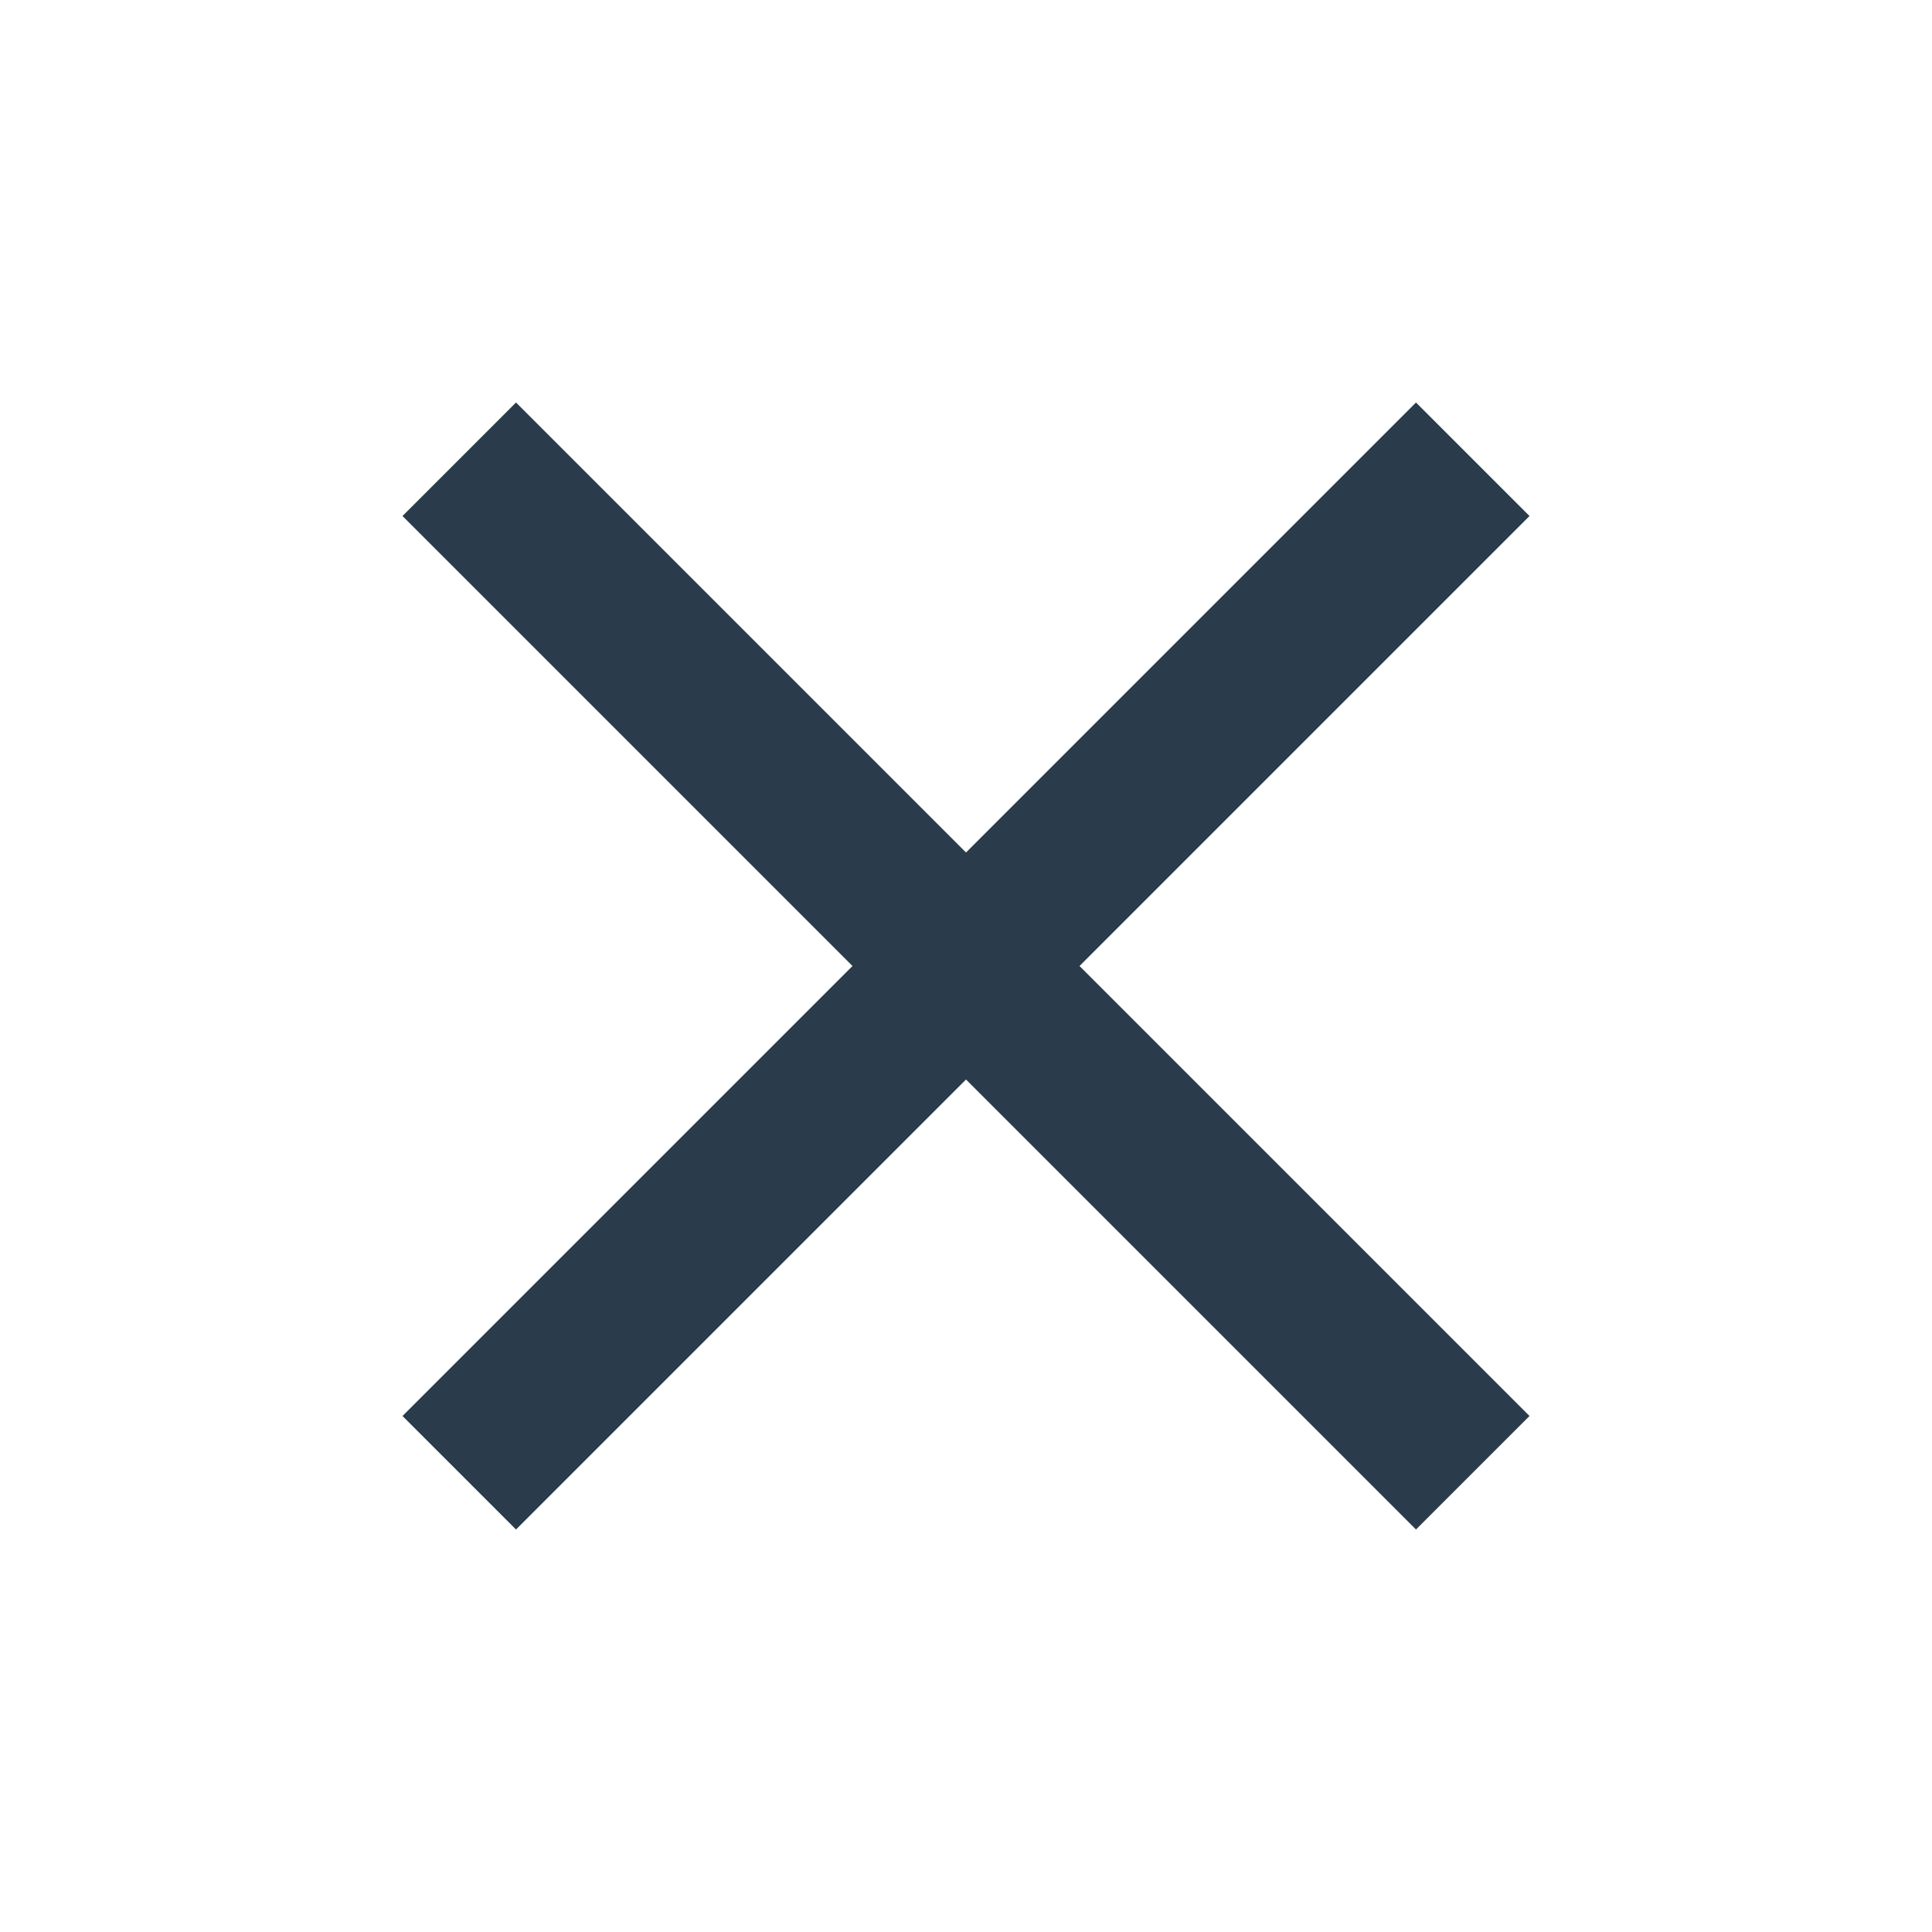
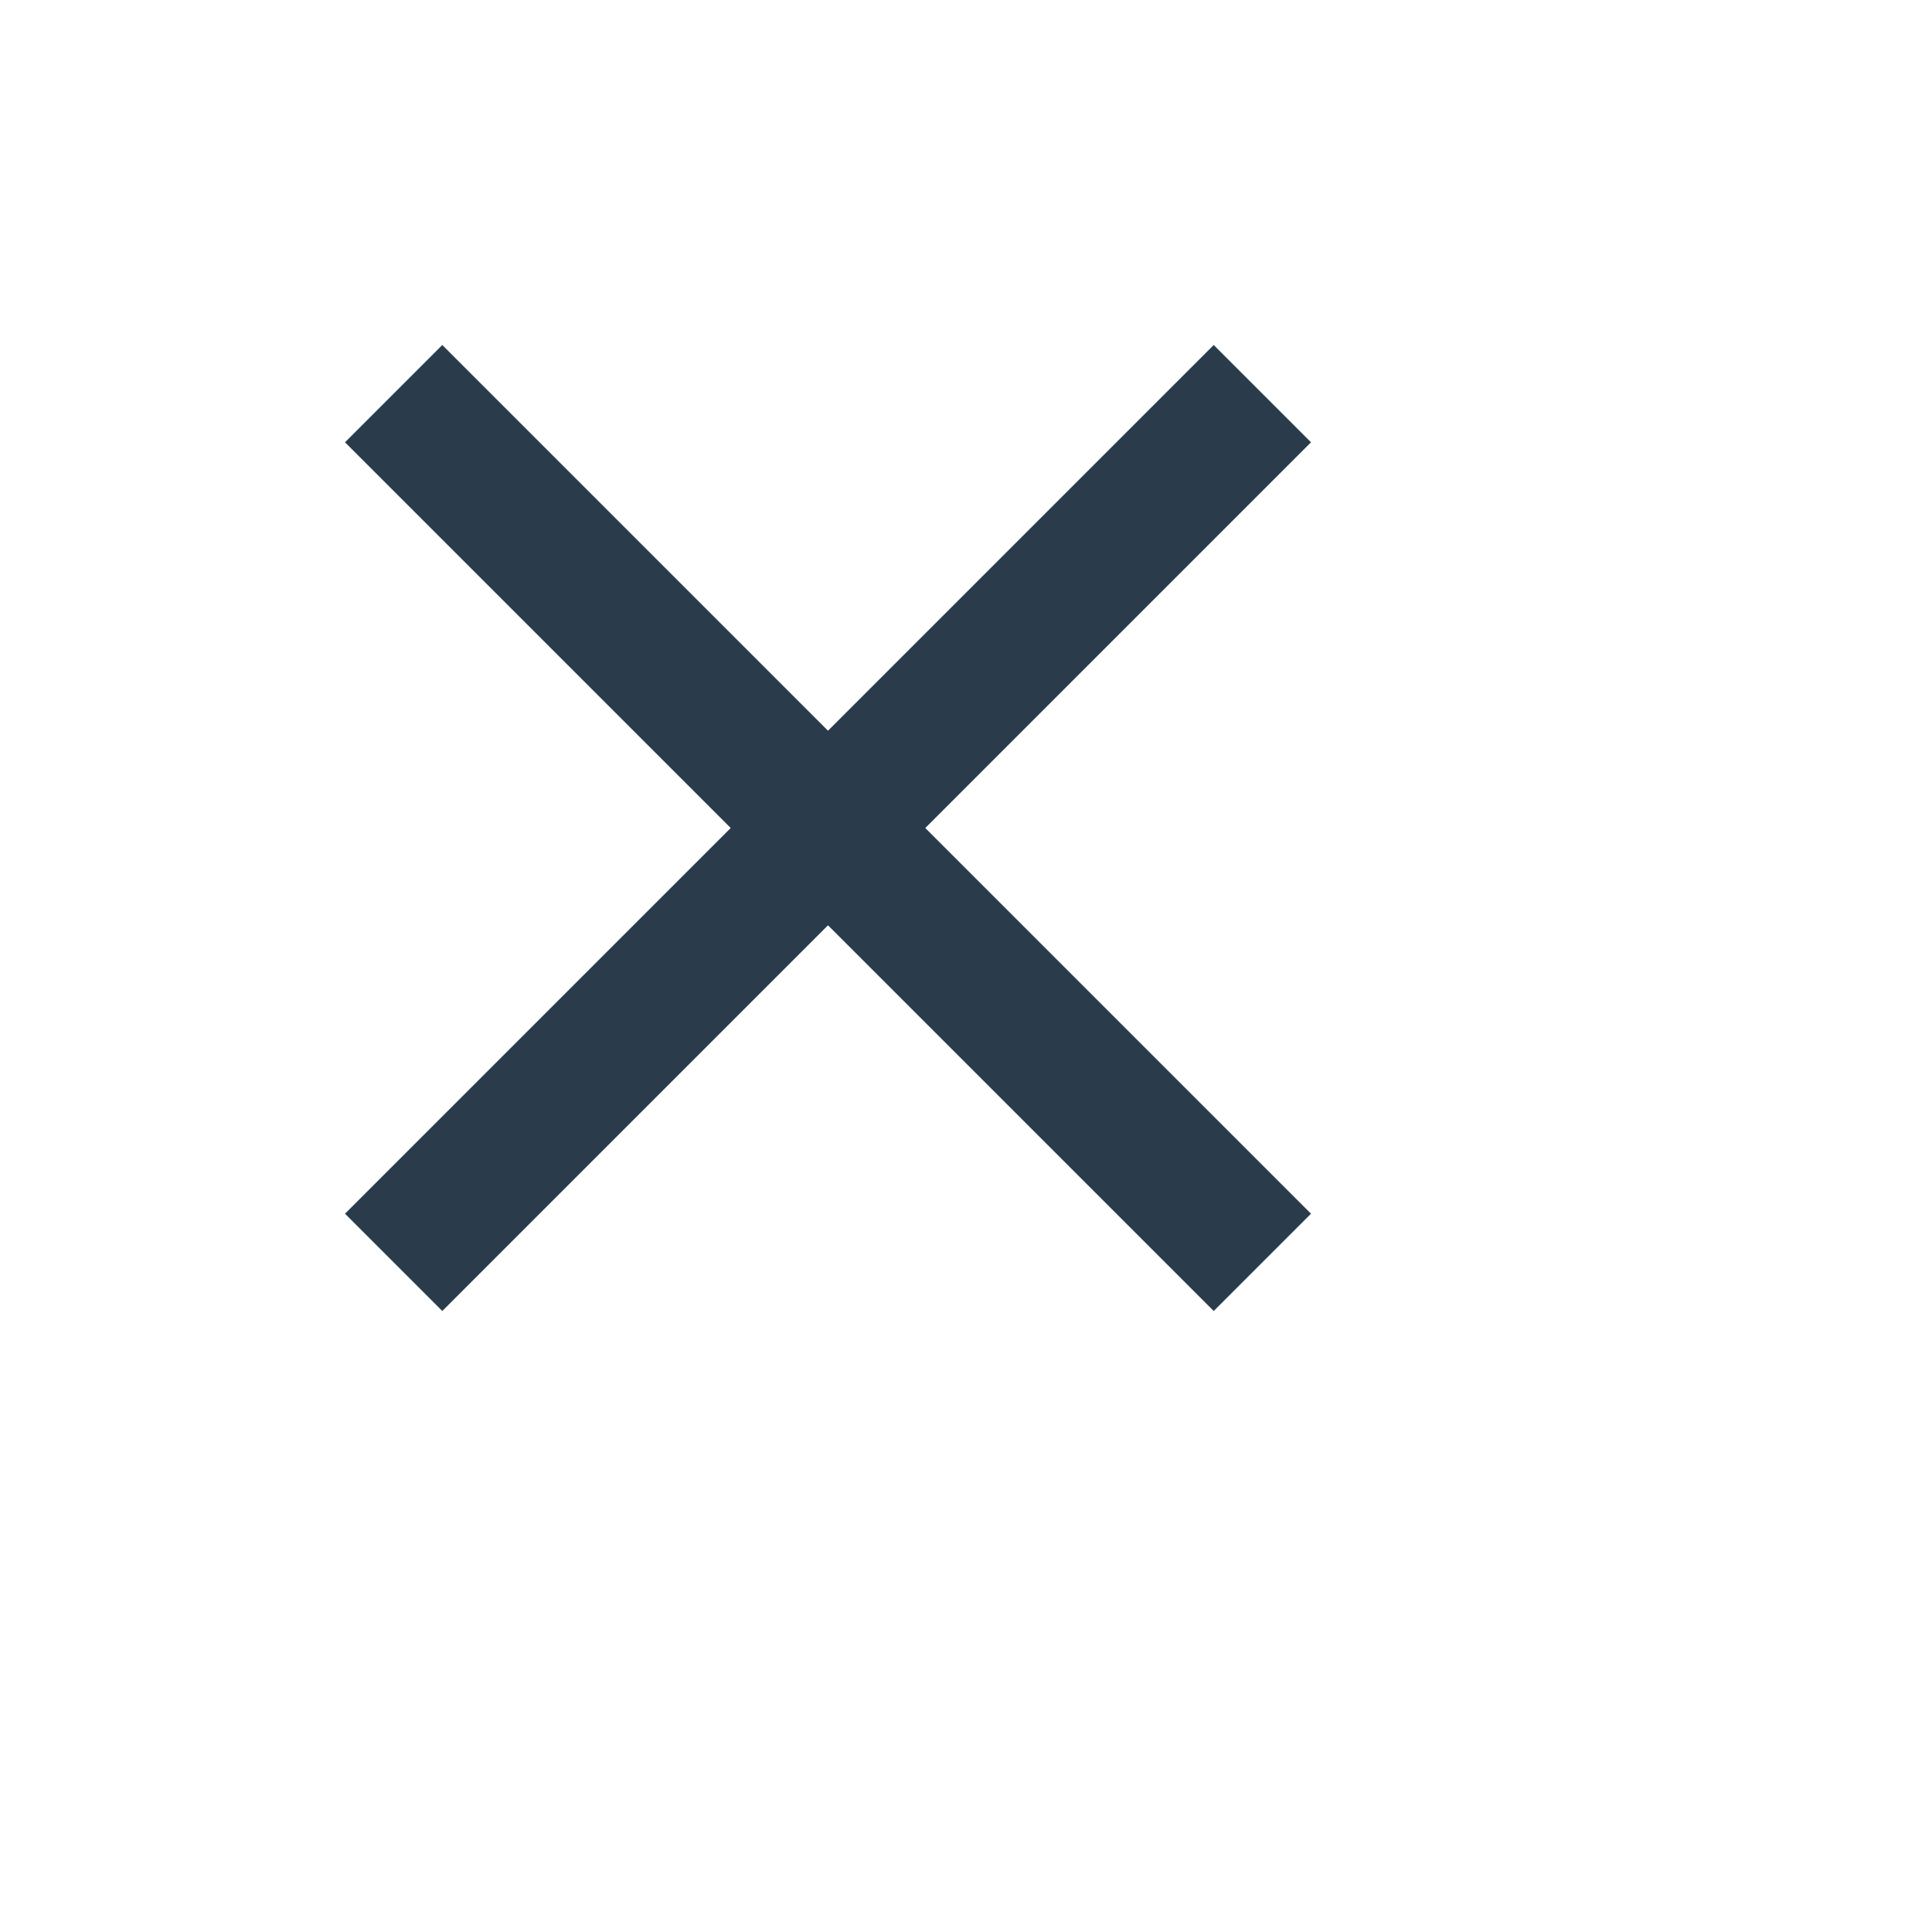
- <svg xmlns="http://www.w3.org/2000/svg" fill="#2A3C4B" height="24" viewBox="0 0 24 24" width="24">
+ <svg xmlns="http://www.w3.org/2000/svg" fill="#2A3C4B" height="28" viewBox="0 0 28 28" width="28">
  <path d="M19 6.41L17.59 5 12 10.59 6.41 5 5 6.41 10.59 12 5 17.59 6.41 19 12 13.41 17.59 19 19 17.59 13.41 12z" />
  <path d="M0 0h24v24H0z" fill="none" />
</svg>
